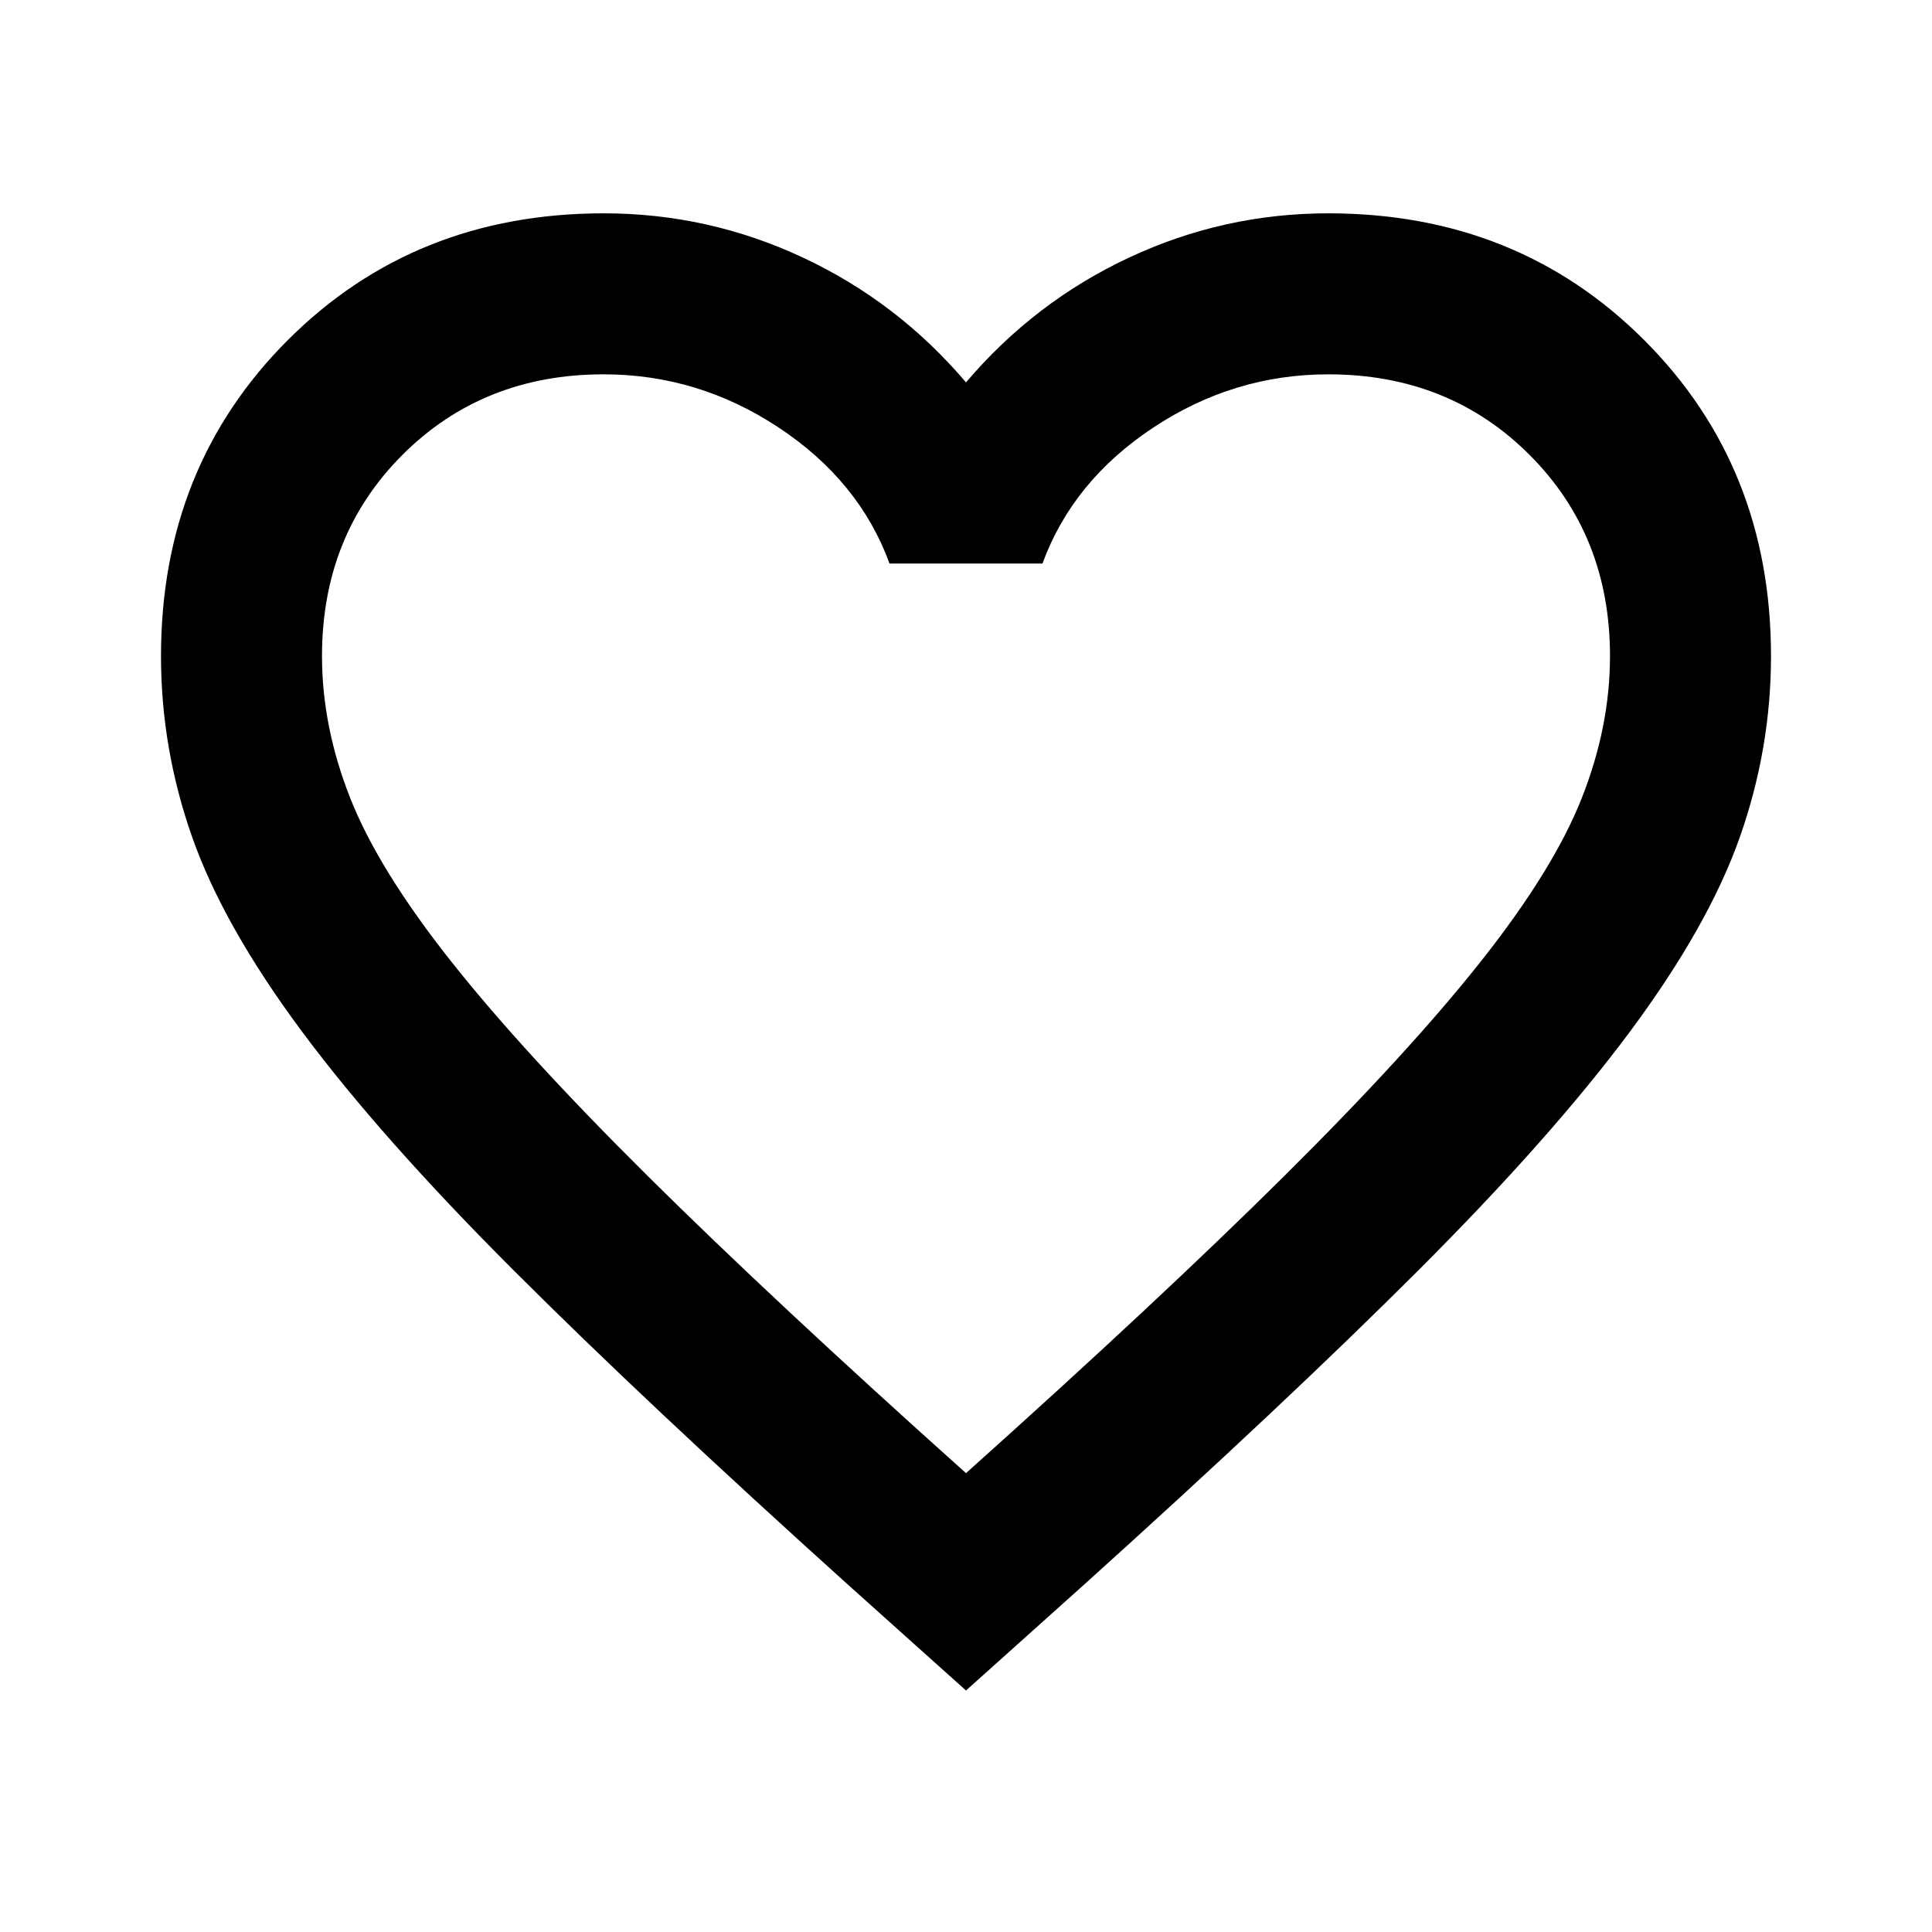
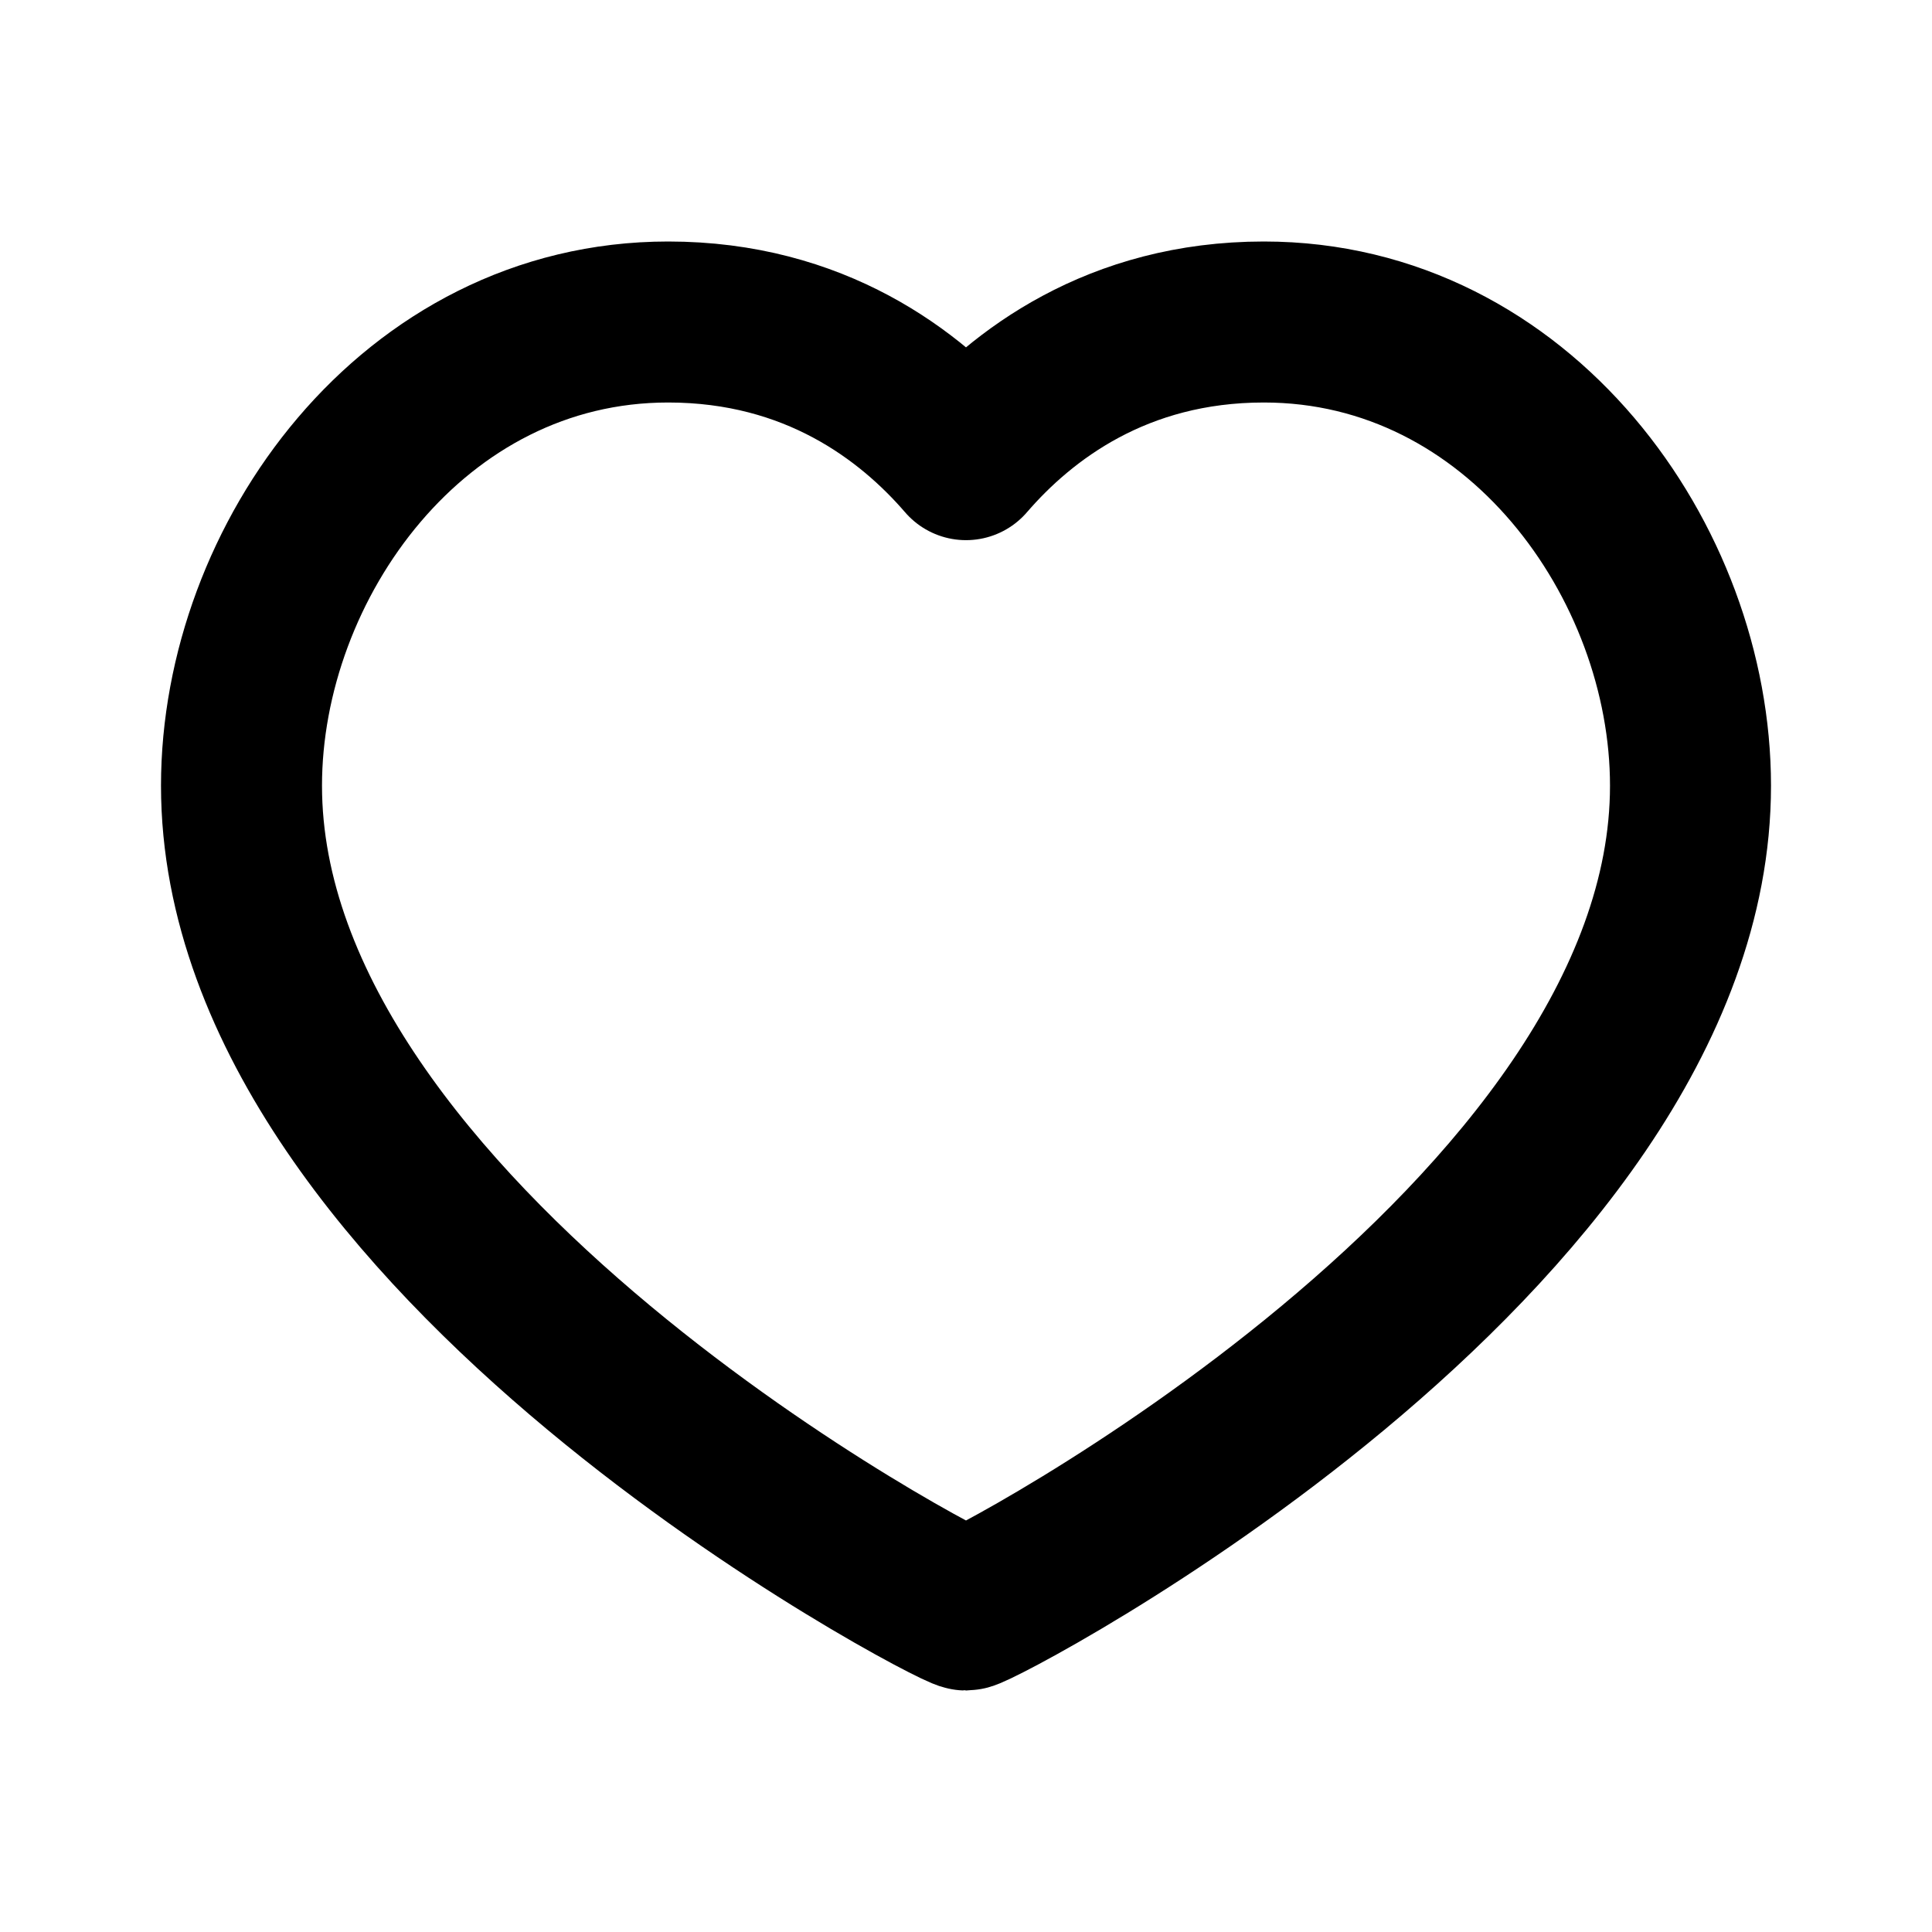
- <svg xmlns="http://www.w3.org/2000/svg" height="24" viewBox="0 -960 960 960" width="24">
-   <path d="m480-120-58-52q-101-91-167-157T150-447.5Q111-500 95.5-544T80-634q0-94 63-157t157-63q52 0 99 22t81 62q34-40 81-62t99-22q94 0 157 63t63 157q0 46-15.5 90T810-447.5Q771-395 705-329T538-172l-58 52Zm0-108q96-86 158-147.5t98-107q36-45.5 50-81t14-70.5q0-60-40-100t-100-40q-47 0-87 26.5T518-680h-76q-15-41-55-67.5T300-774q-60 0-100 40t-40 100q0 35 14 70.5t50 81q36 45.5 98 107T480-228Zm0-273Z" />
+ <svg xmlns="http://www.w3.org/2000/svg" width="800px" height="800px" viewBox="0 0 24 24" fill="none">
+   <path d="M15.7 4C18.87 4 21 6.98 21 9.76C21 15.39 12.16 20 12 20C11.84 20 3 15.39 3 9.76C3 6.98 5.13 4 8.3 4C10.12 4 11.31 4.91 12 5.71C12.69 4.91 13.88 4 15.7 4Z" stroke="#000000" stroke-width="2" stroke-linecap="round" stroke-linejoin="round" />
</svg>
